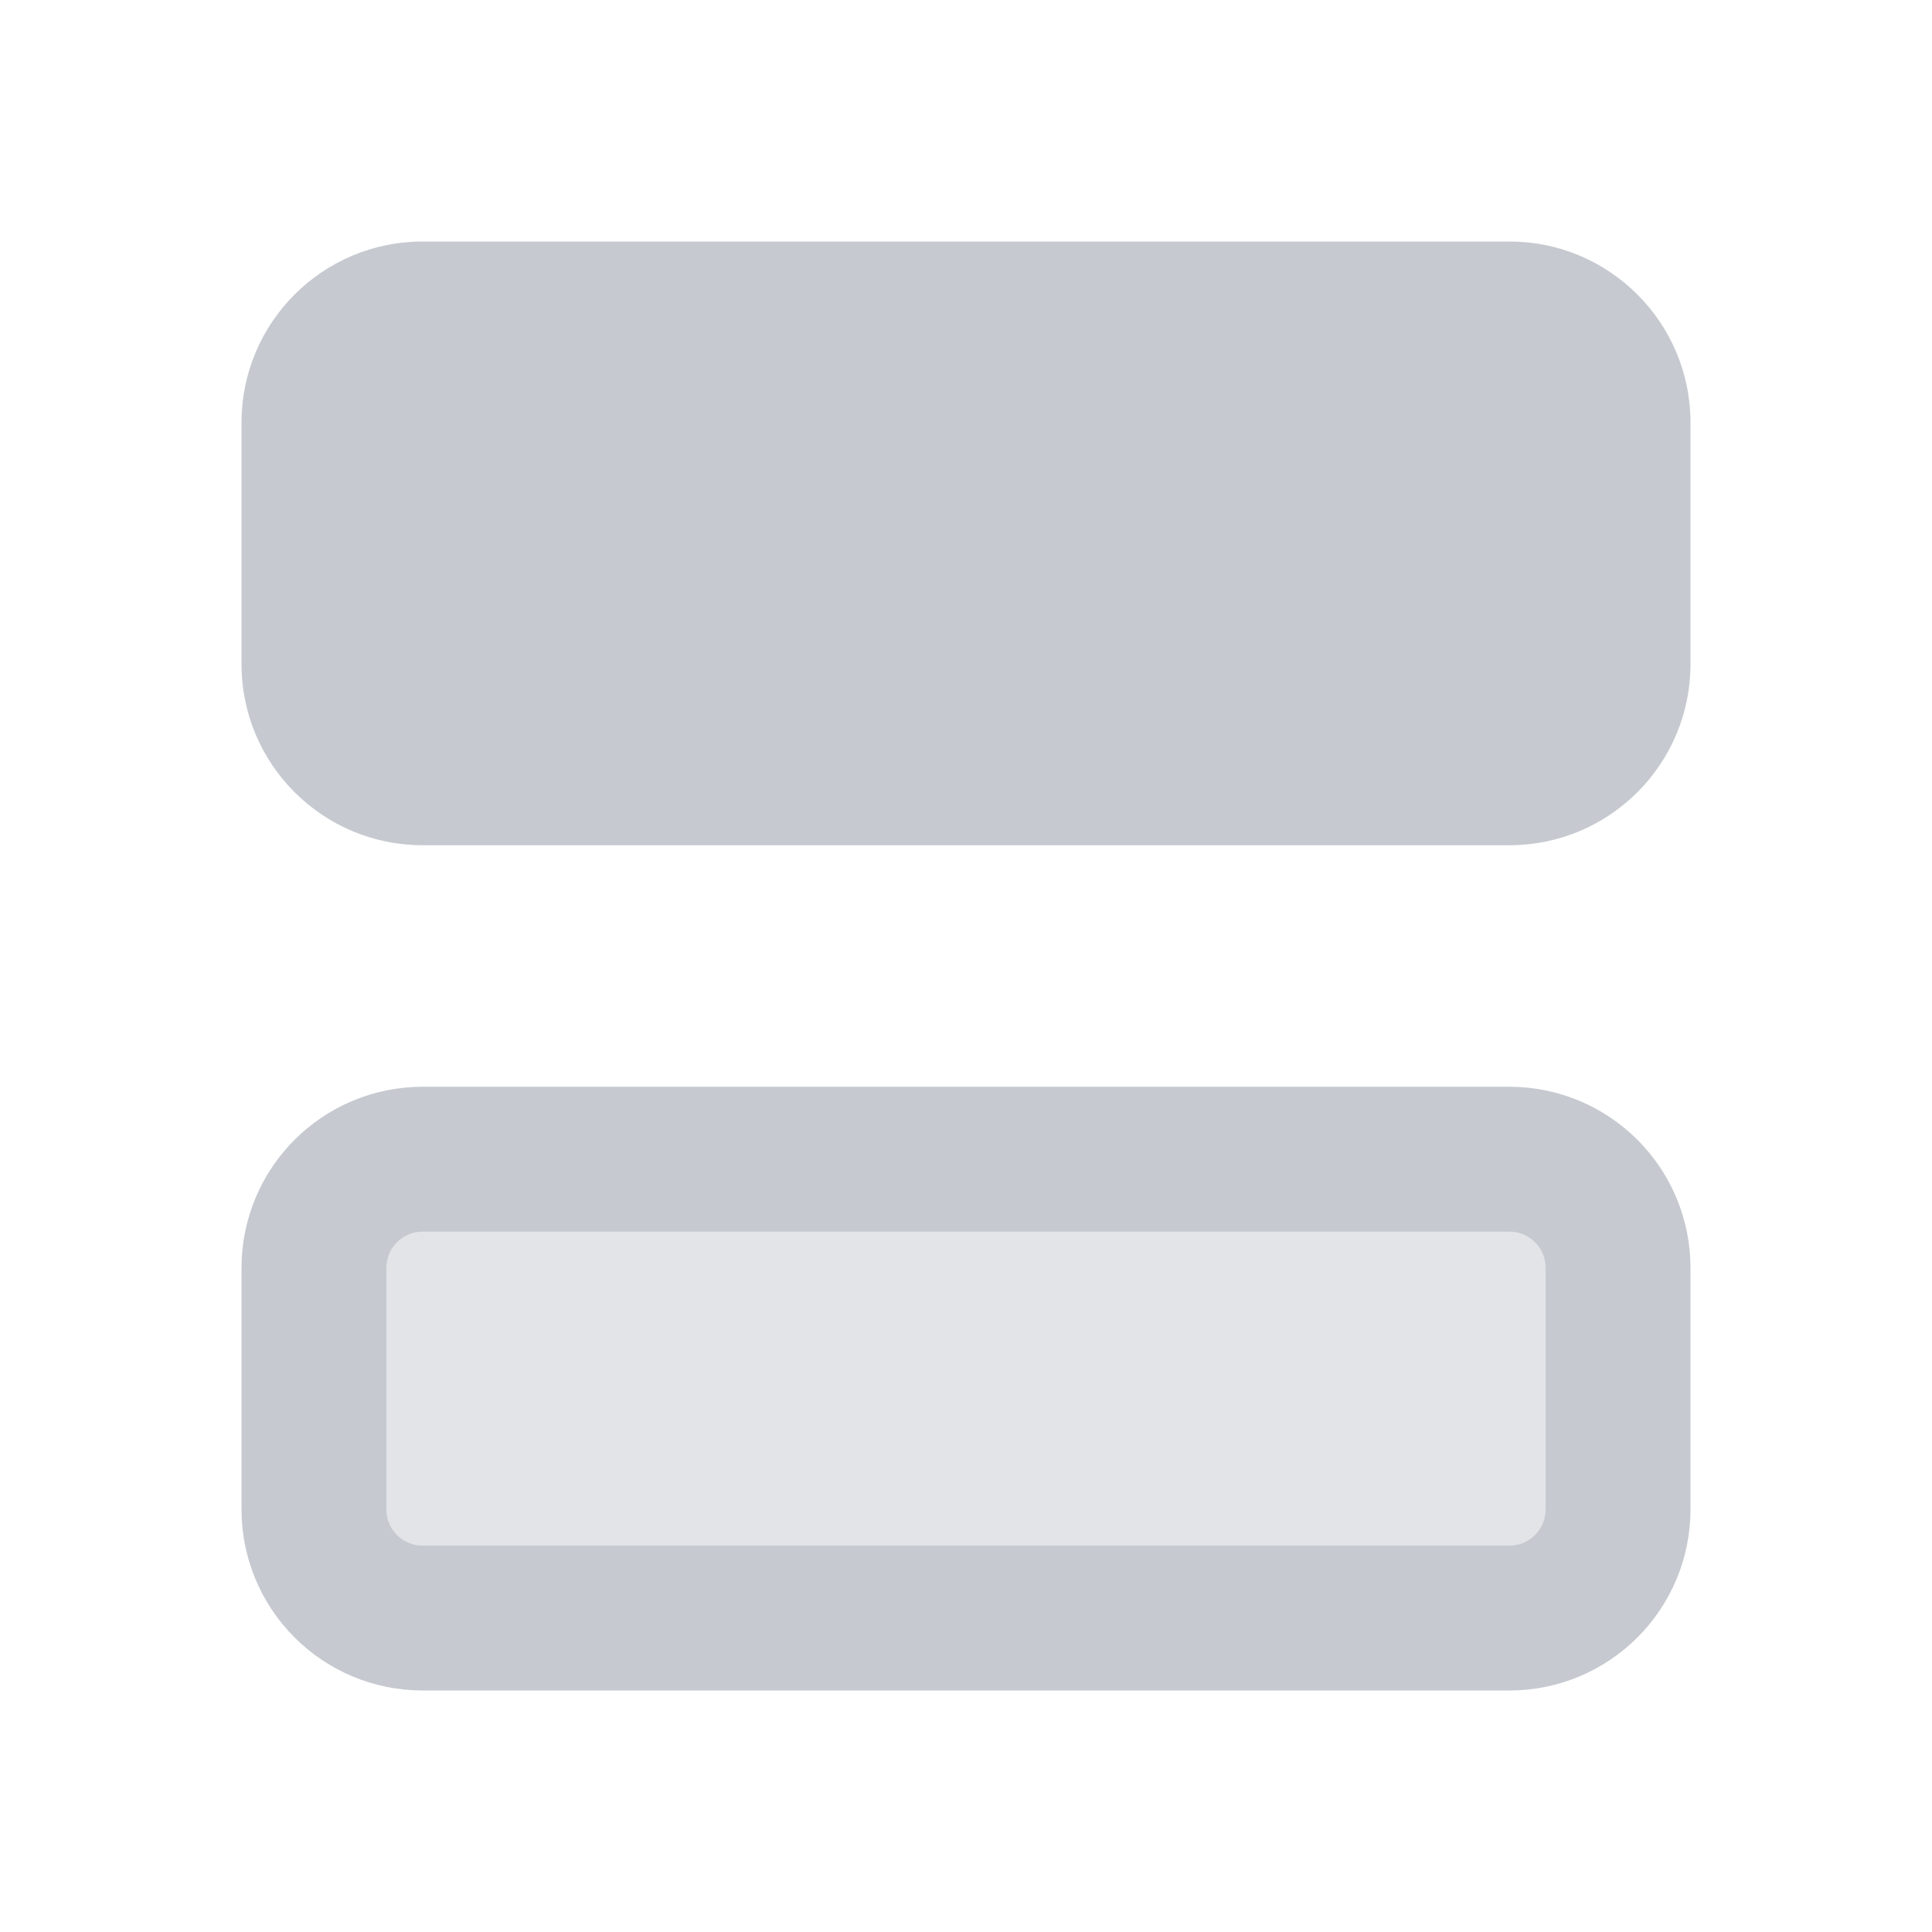
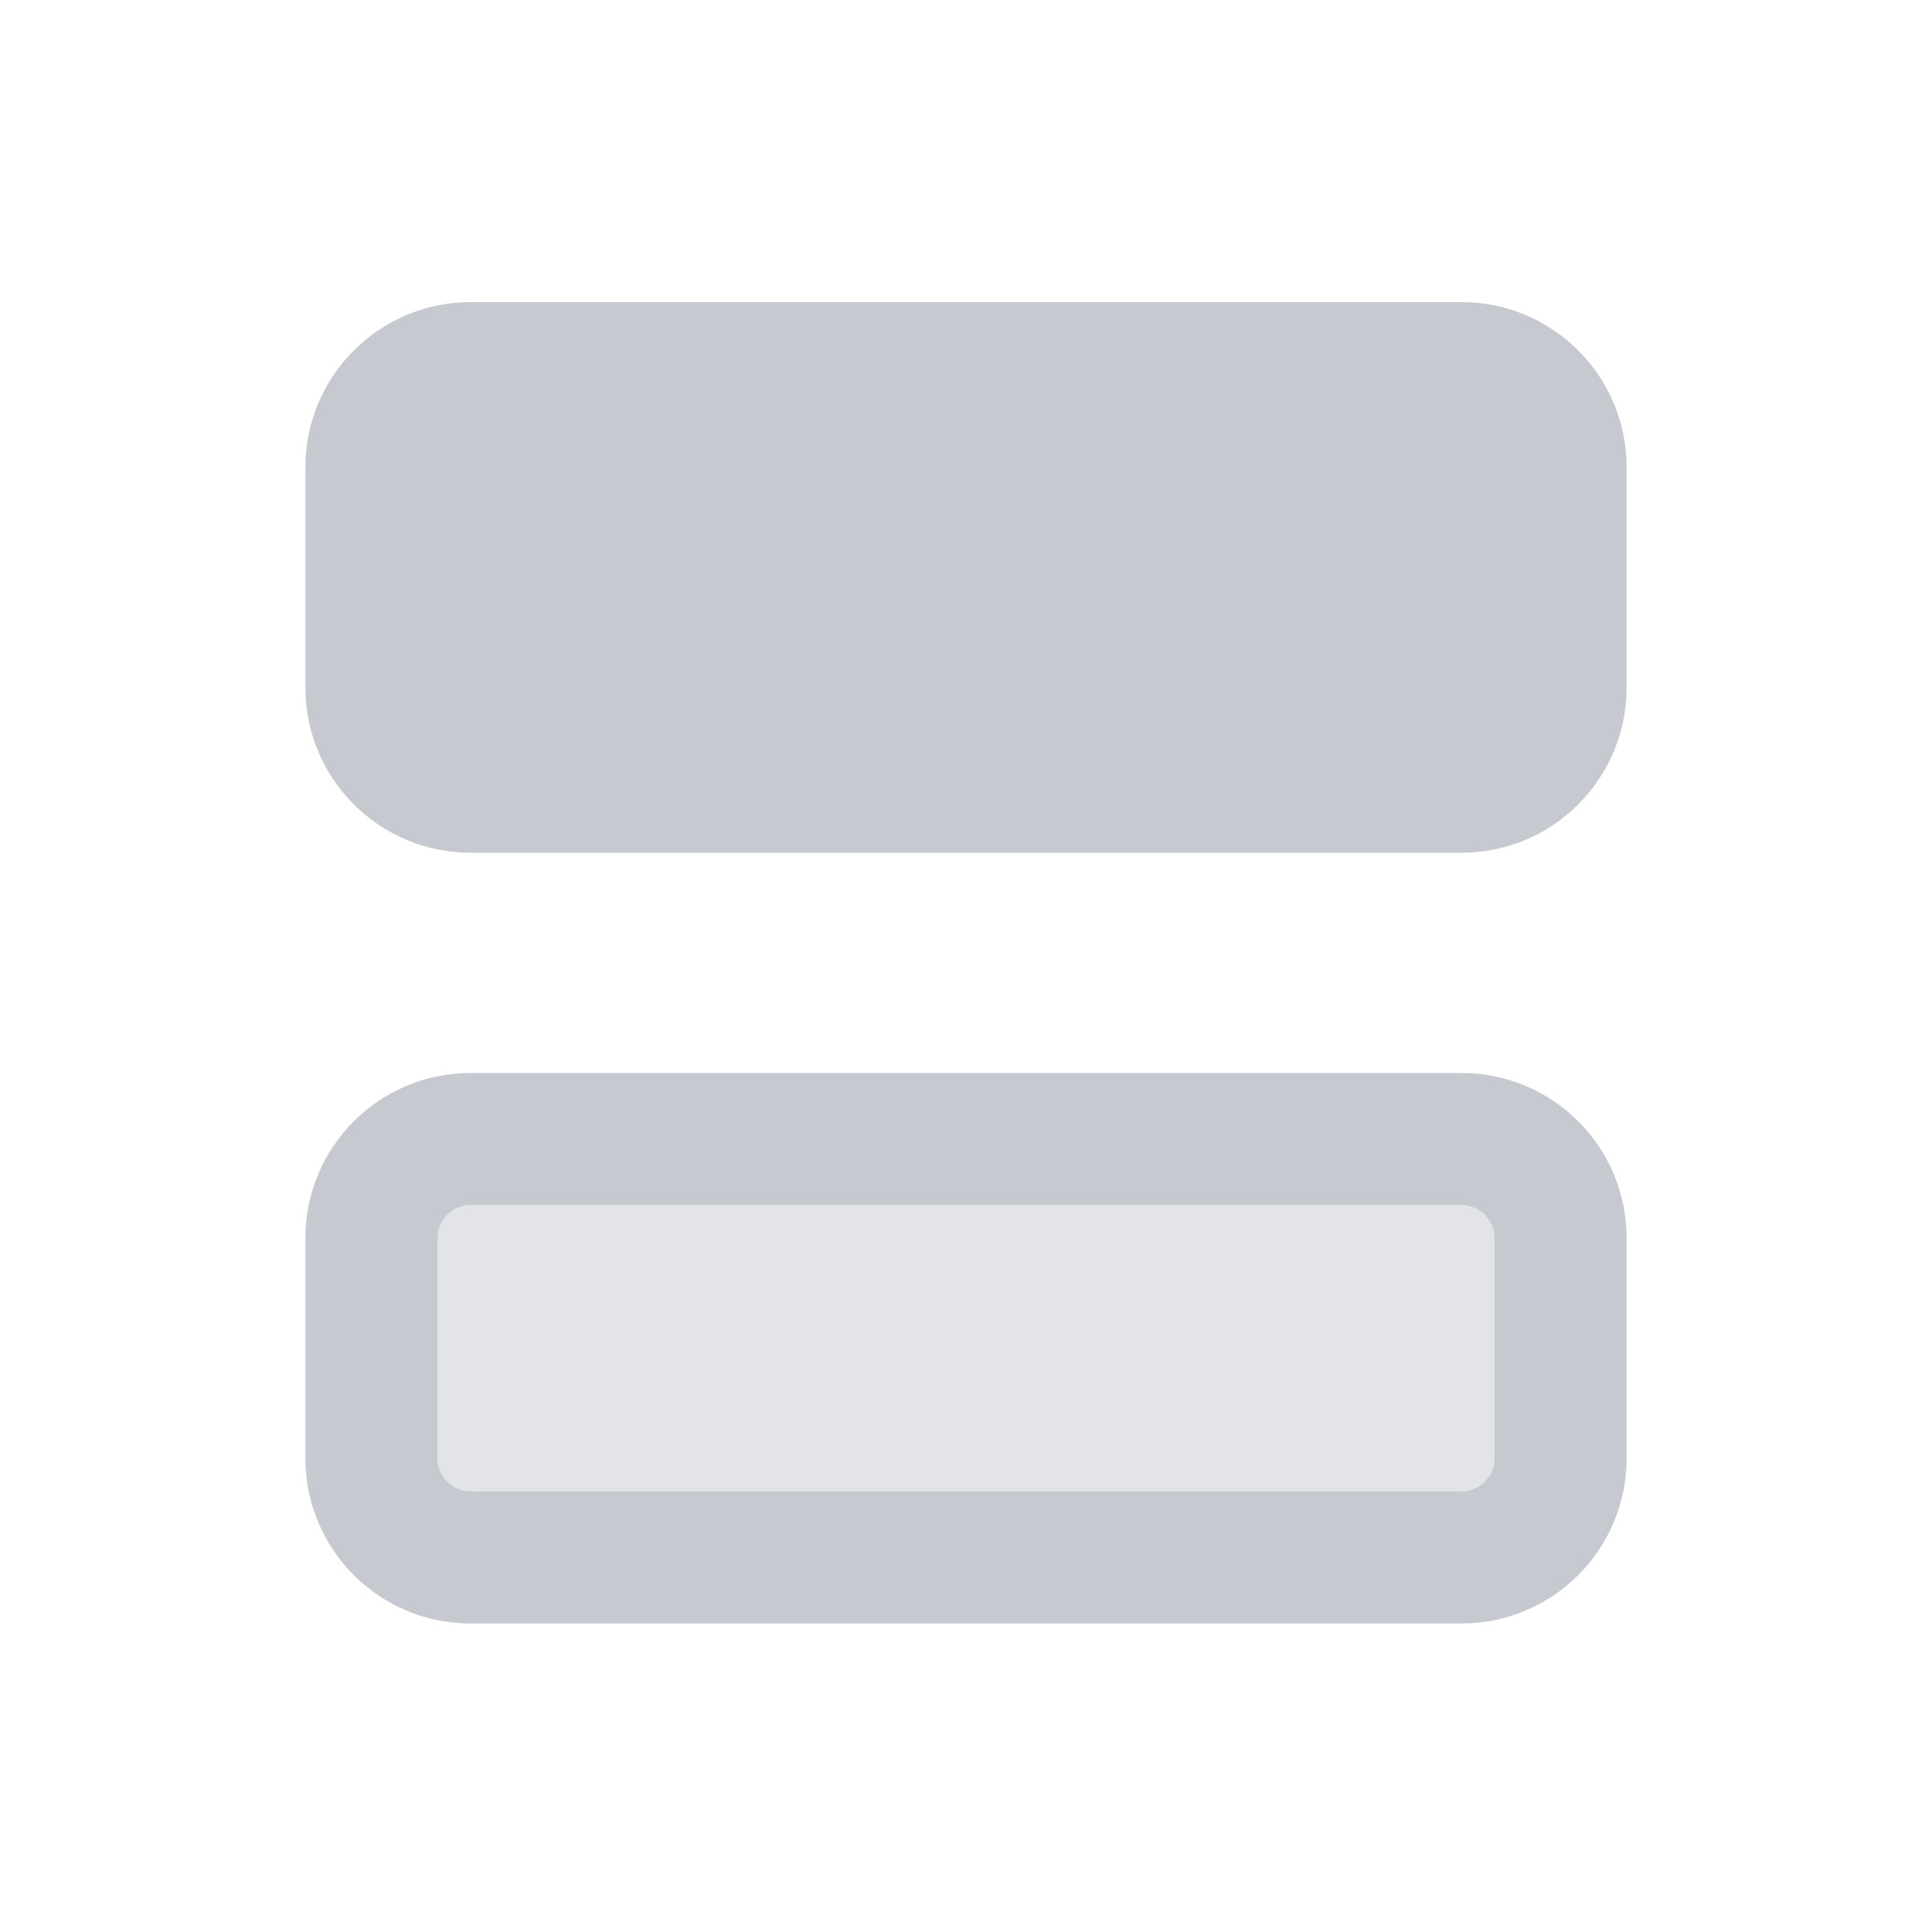
<svg xmlns="http://www.w3.org/2000/svg" width="16" height="16" viewBox="0 0 16 16" fill="none">
-   <rect x="2.6" y="9.6" width="10.8" height="3.8" rx="0.9" fill="#C6CAD0" fill-opacity="0.5" stroke="#C6CAD0" stroke-width="1.2" />
-   <rect x="2" y="2" width="12" height="5" rx="1.5" fill="#C6CAD0" />
+   <path d="M12.104 9.433H3.897C3.443 9.433 3.076 9.8 3.076 10.253V12.077C3.076 12.53 3.443 12.898 3.897 12.898H12.104C12.557 12.898 12.924 12.53 12.924 12.077V10.253C12.924 9.8 12.557 9.433 12.104 9.433Z" fill="#C6CAD0" fill-opacity="0.5" stroke="#C6CAD0" stroke-width="1.094" />
+   <path d="M12.104 2.502H3.897C3.141 2.502 2.529 3.115 2.529 3.87V5.694C2.529 6.449 3.141 7.062 3.897 7.062H12.104C12.859 7.062 13.471 6.449 13.471 5.694V3.87C13.471 3.115 12.859 2.502 12.104 2.502Z" fill="#C6CAD0" />
</svg>
